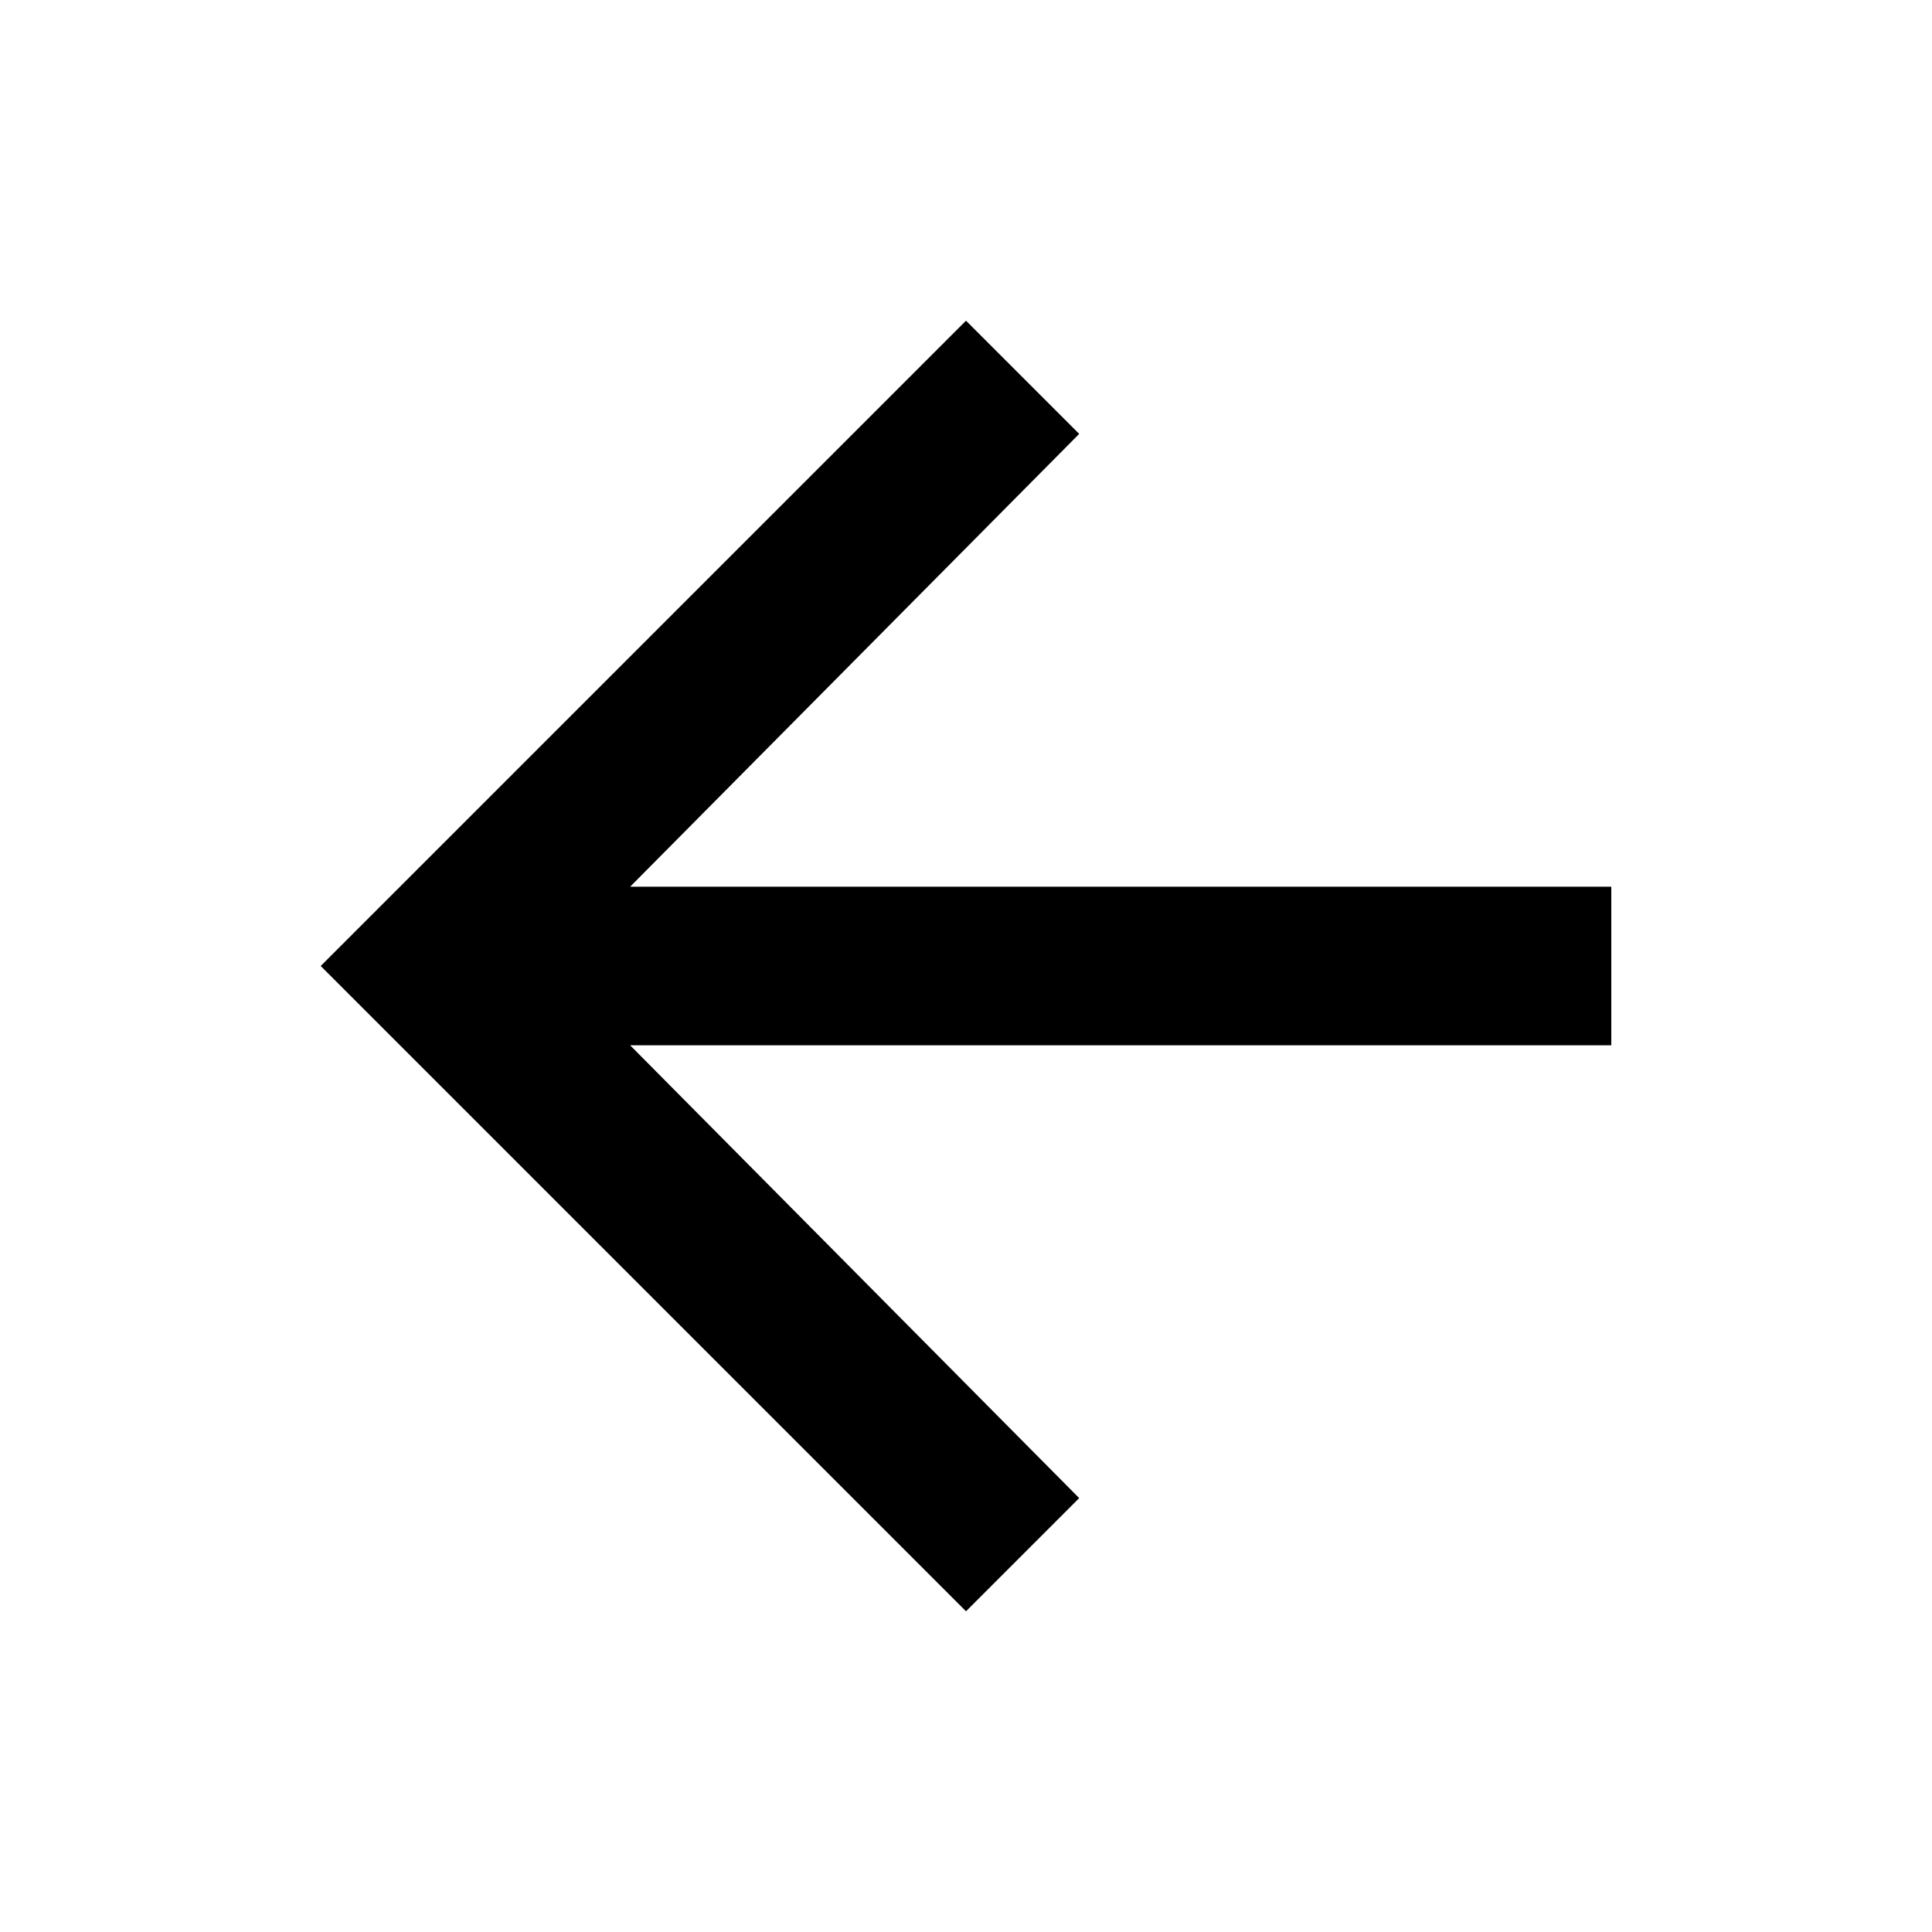
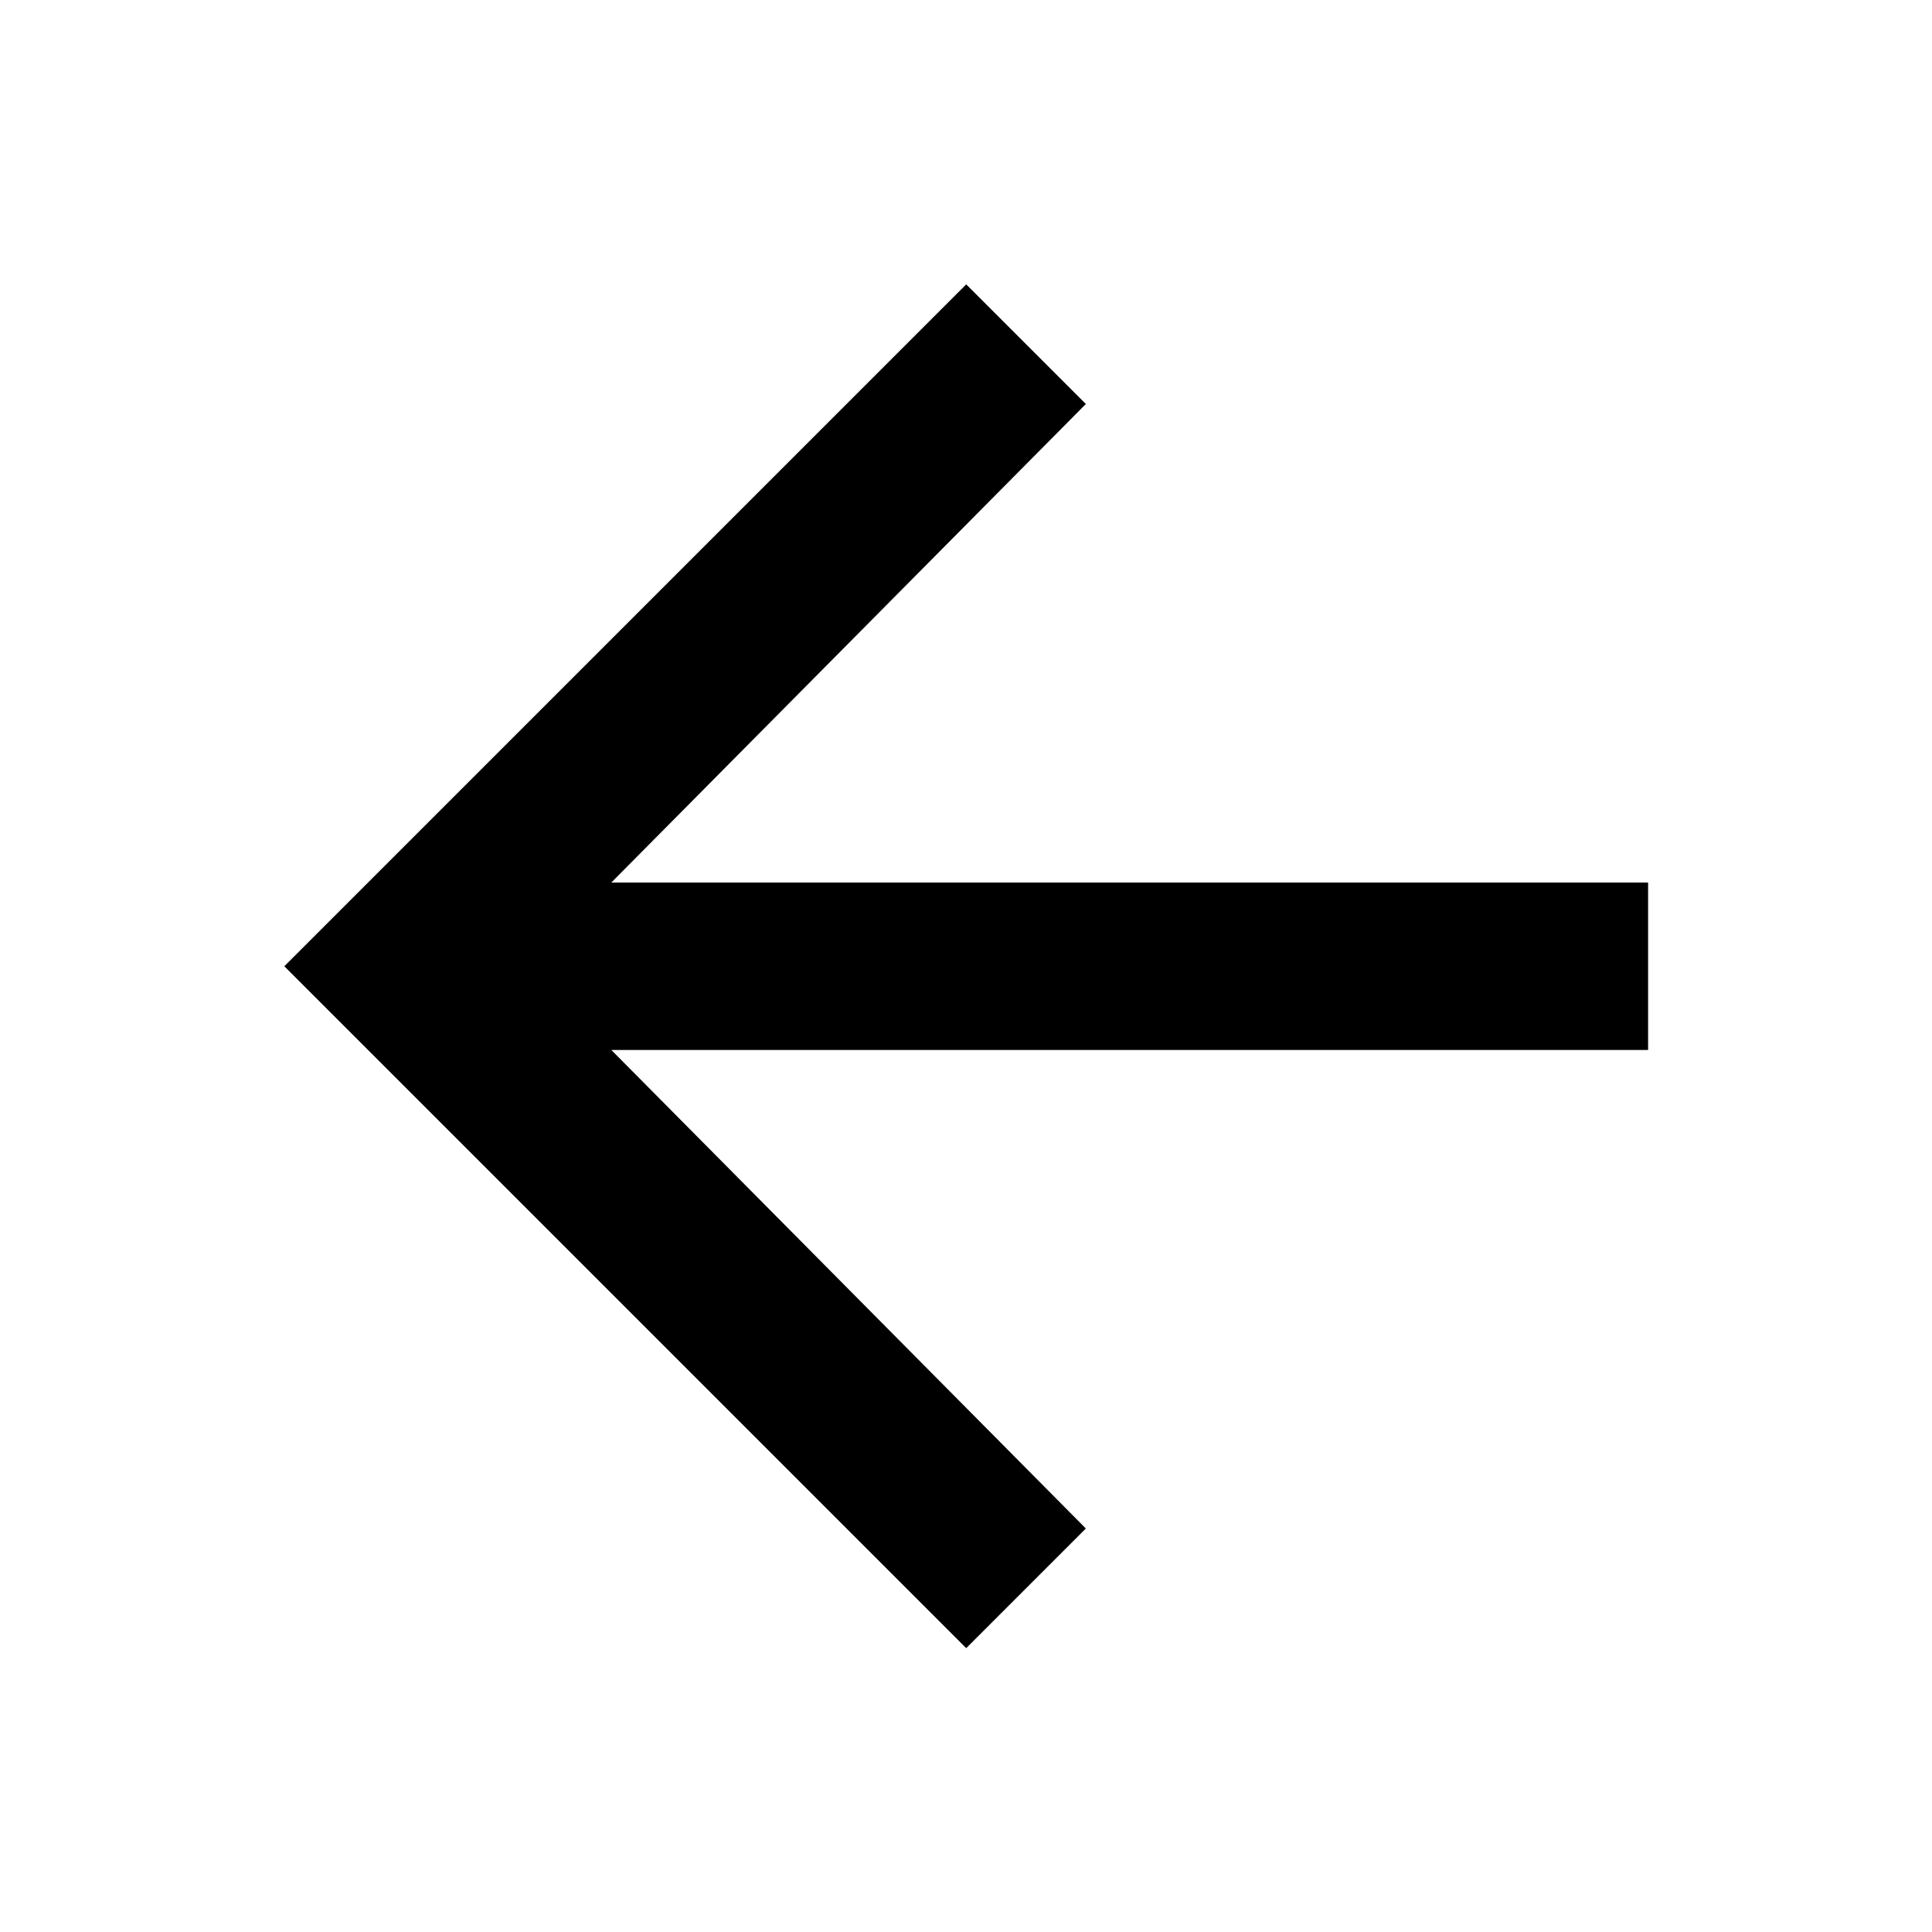
- <svg xmlns="http://www.w3.org/2000/svg" version="1.1" width="24" height="24" viewBox="0 0 24 24">
-   <path d="M20.016 11.016v1.969h-12.188l5.578 5.625-1.406 1.406-8.016-8.016 8.016-8.016 1.406 1.406-5.578 5.625h12.188z" />
+ <svg xmlns="http://www.w3.org/2000/svg" width="34" height="34" viewBox="-6.67 -6.67 45.33 45.33">
+   <path d="M31.999 14.035v3.93H7.673l11.134 11.228L16 32 .001 16.001 16 .002l2.807 2.807L7.673 14.037h24.326z" />
</svg>
